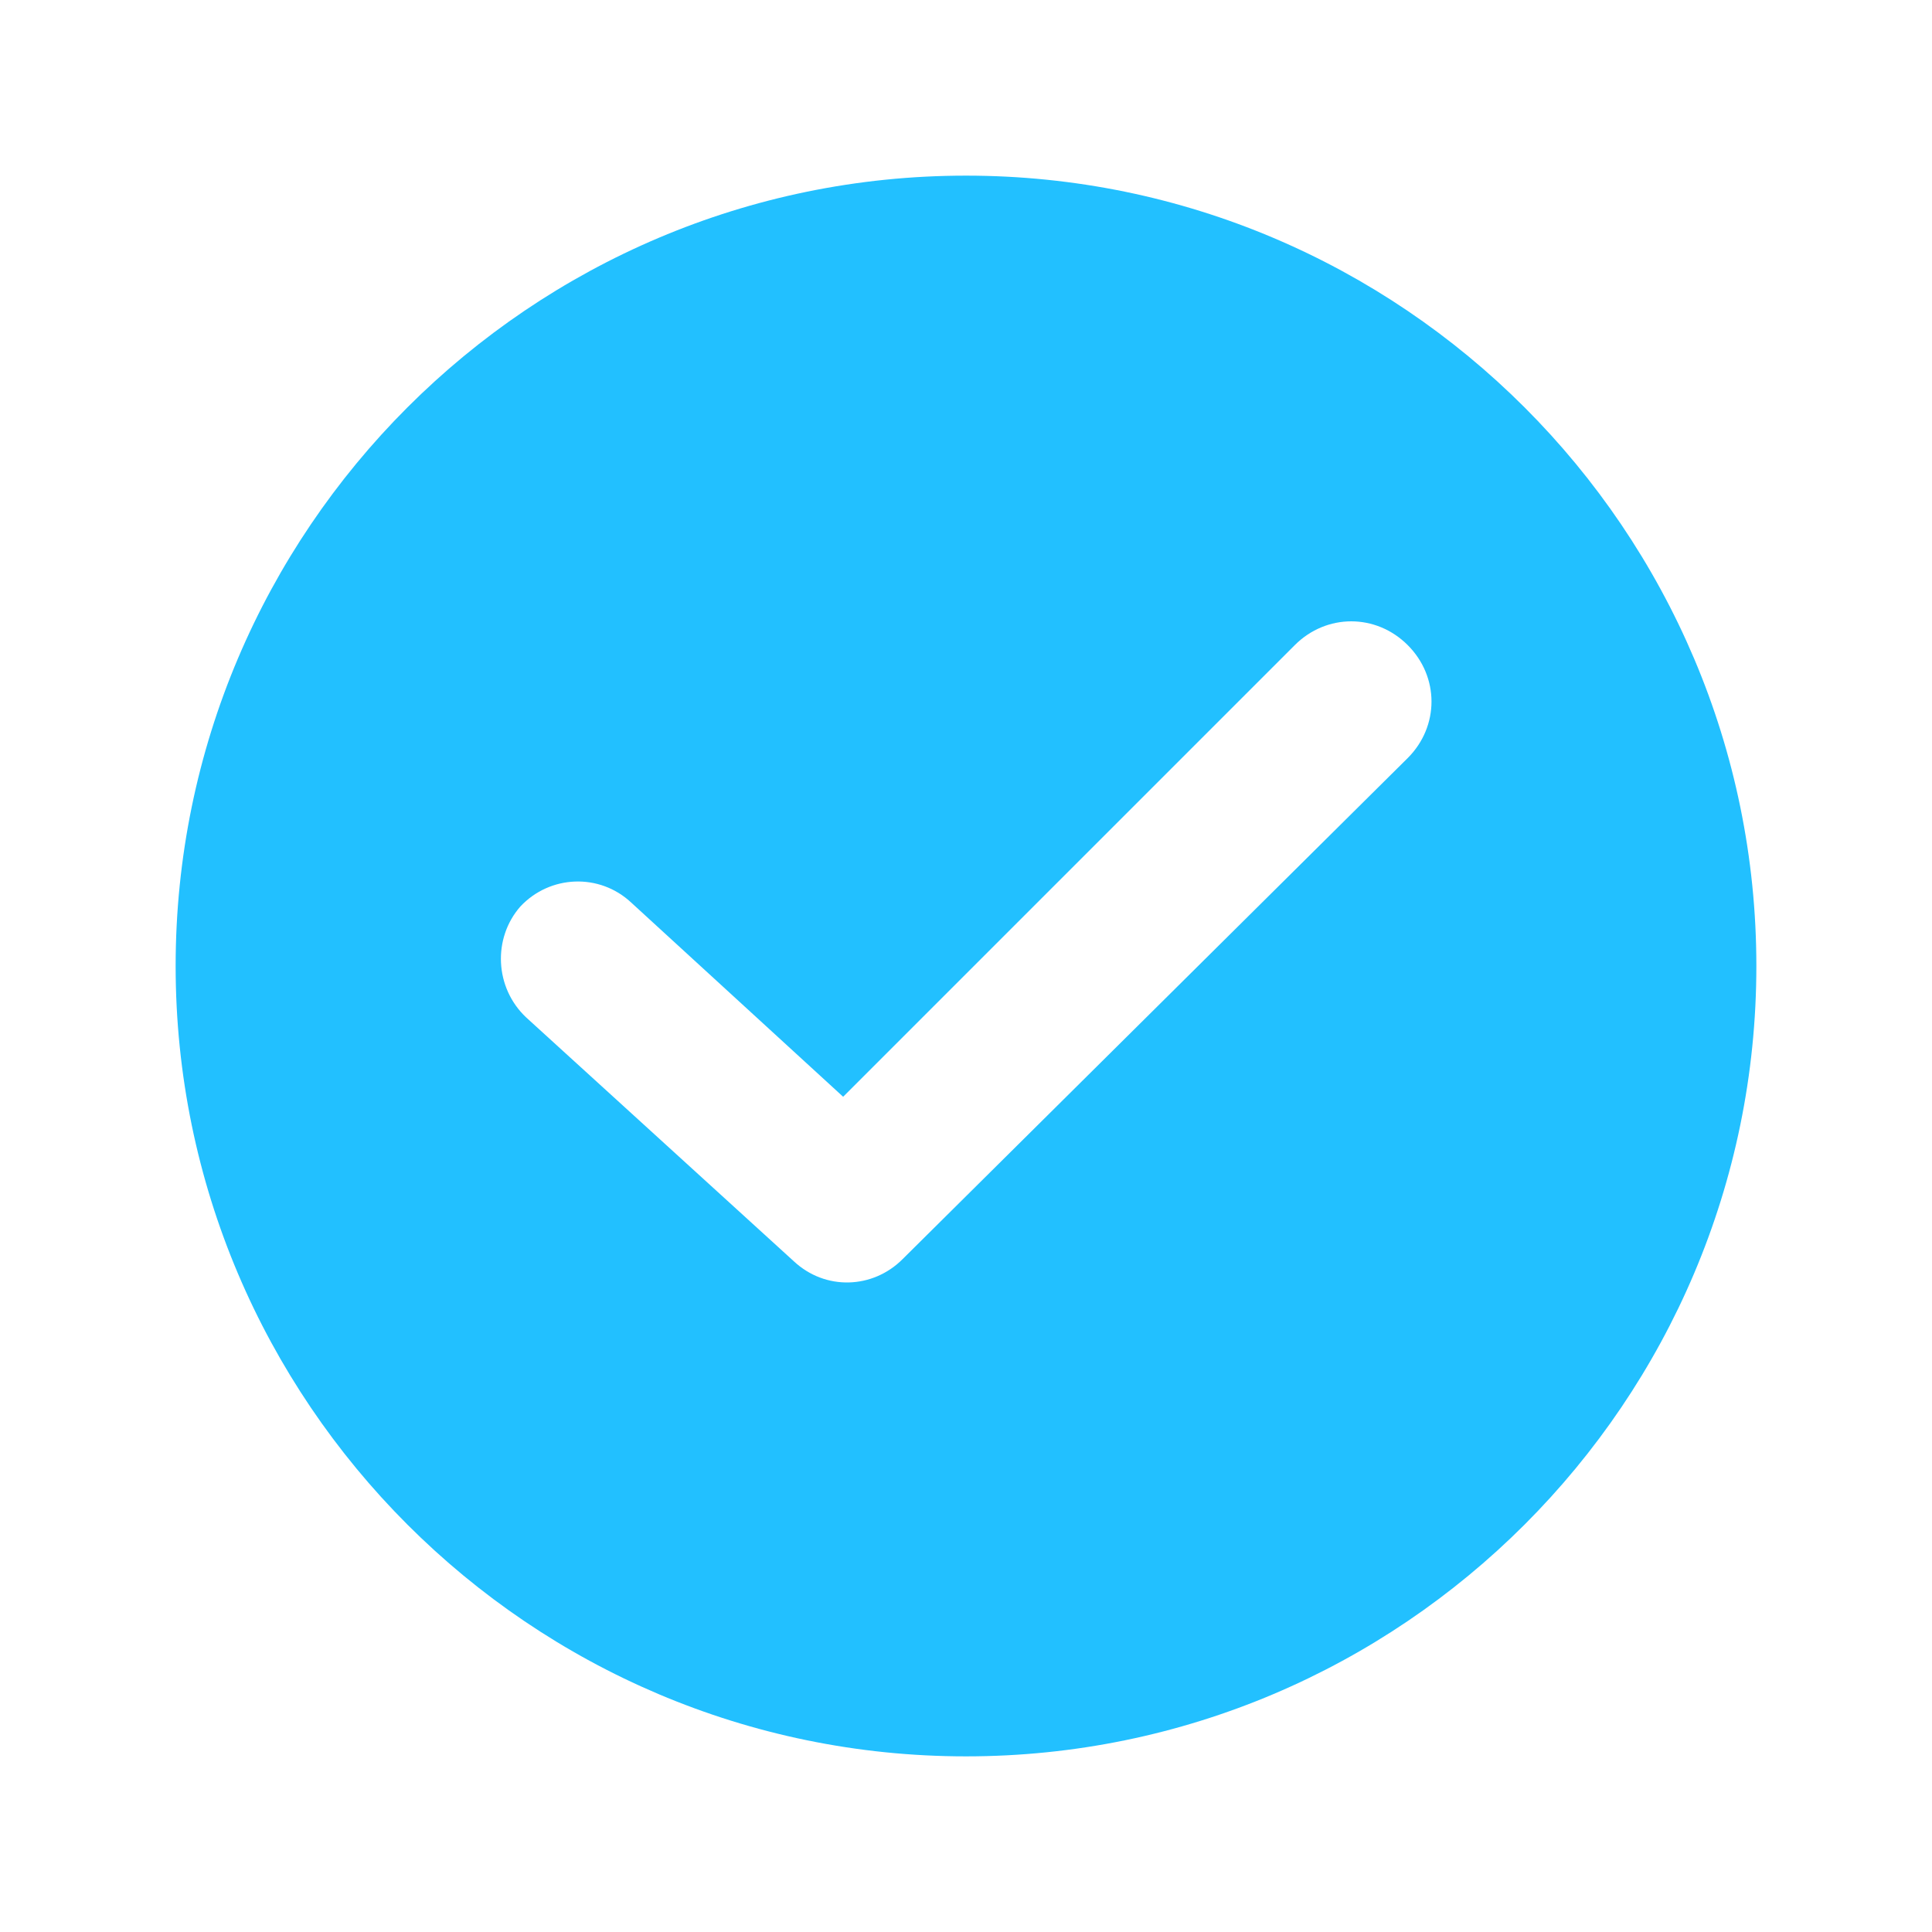
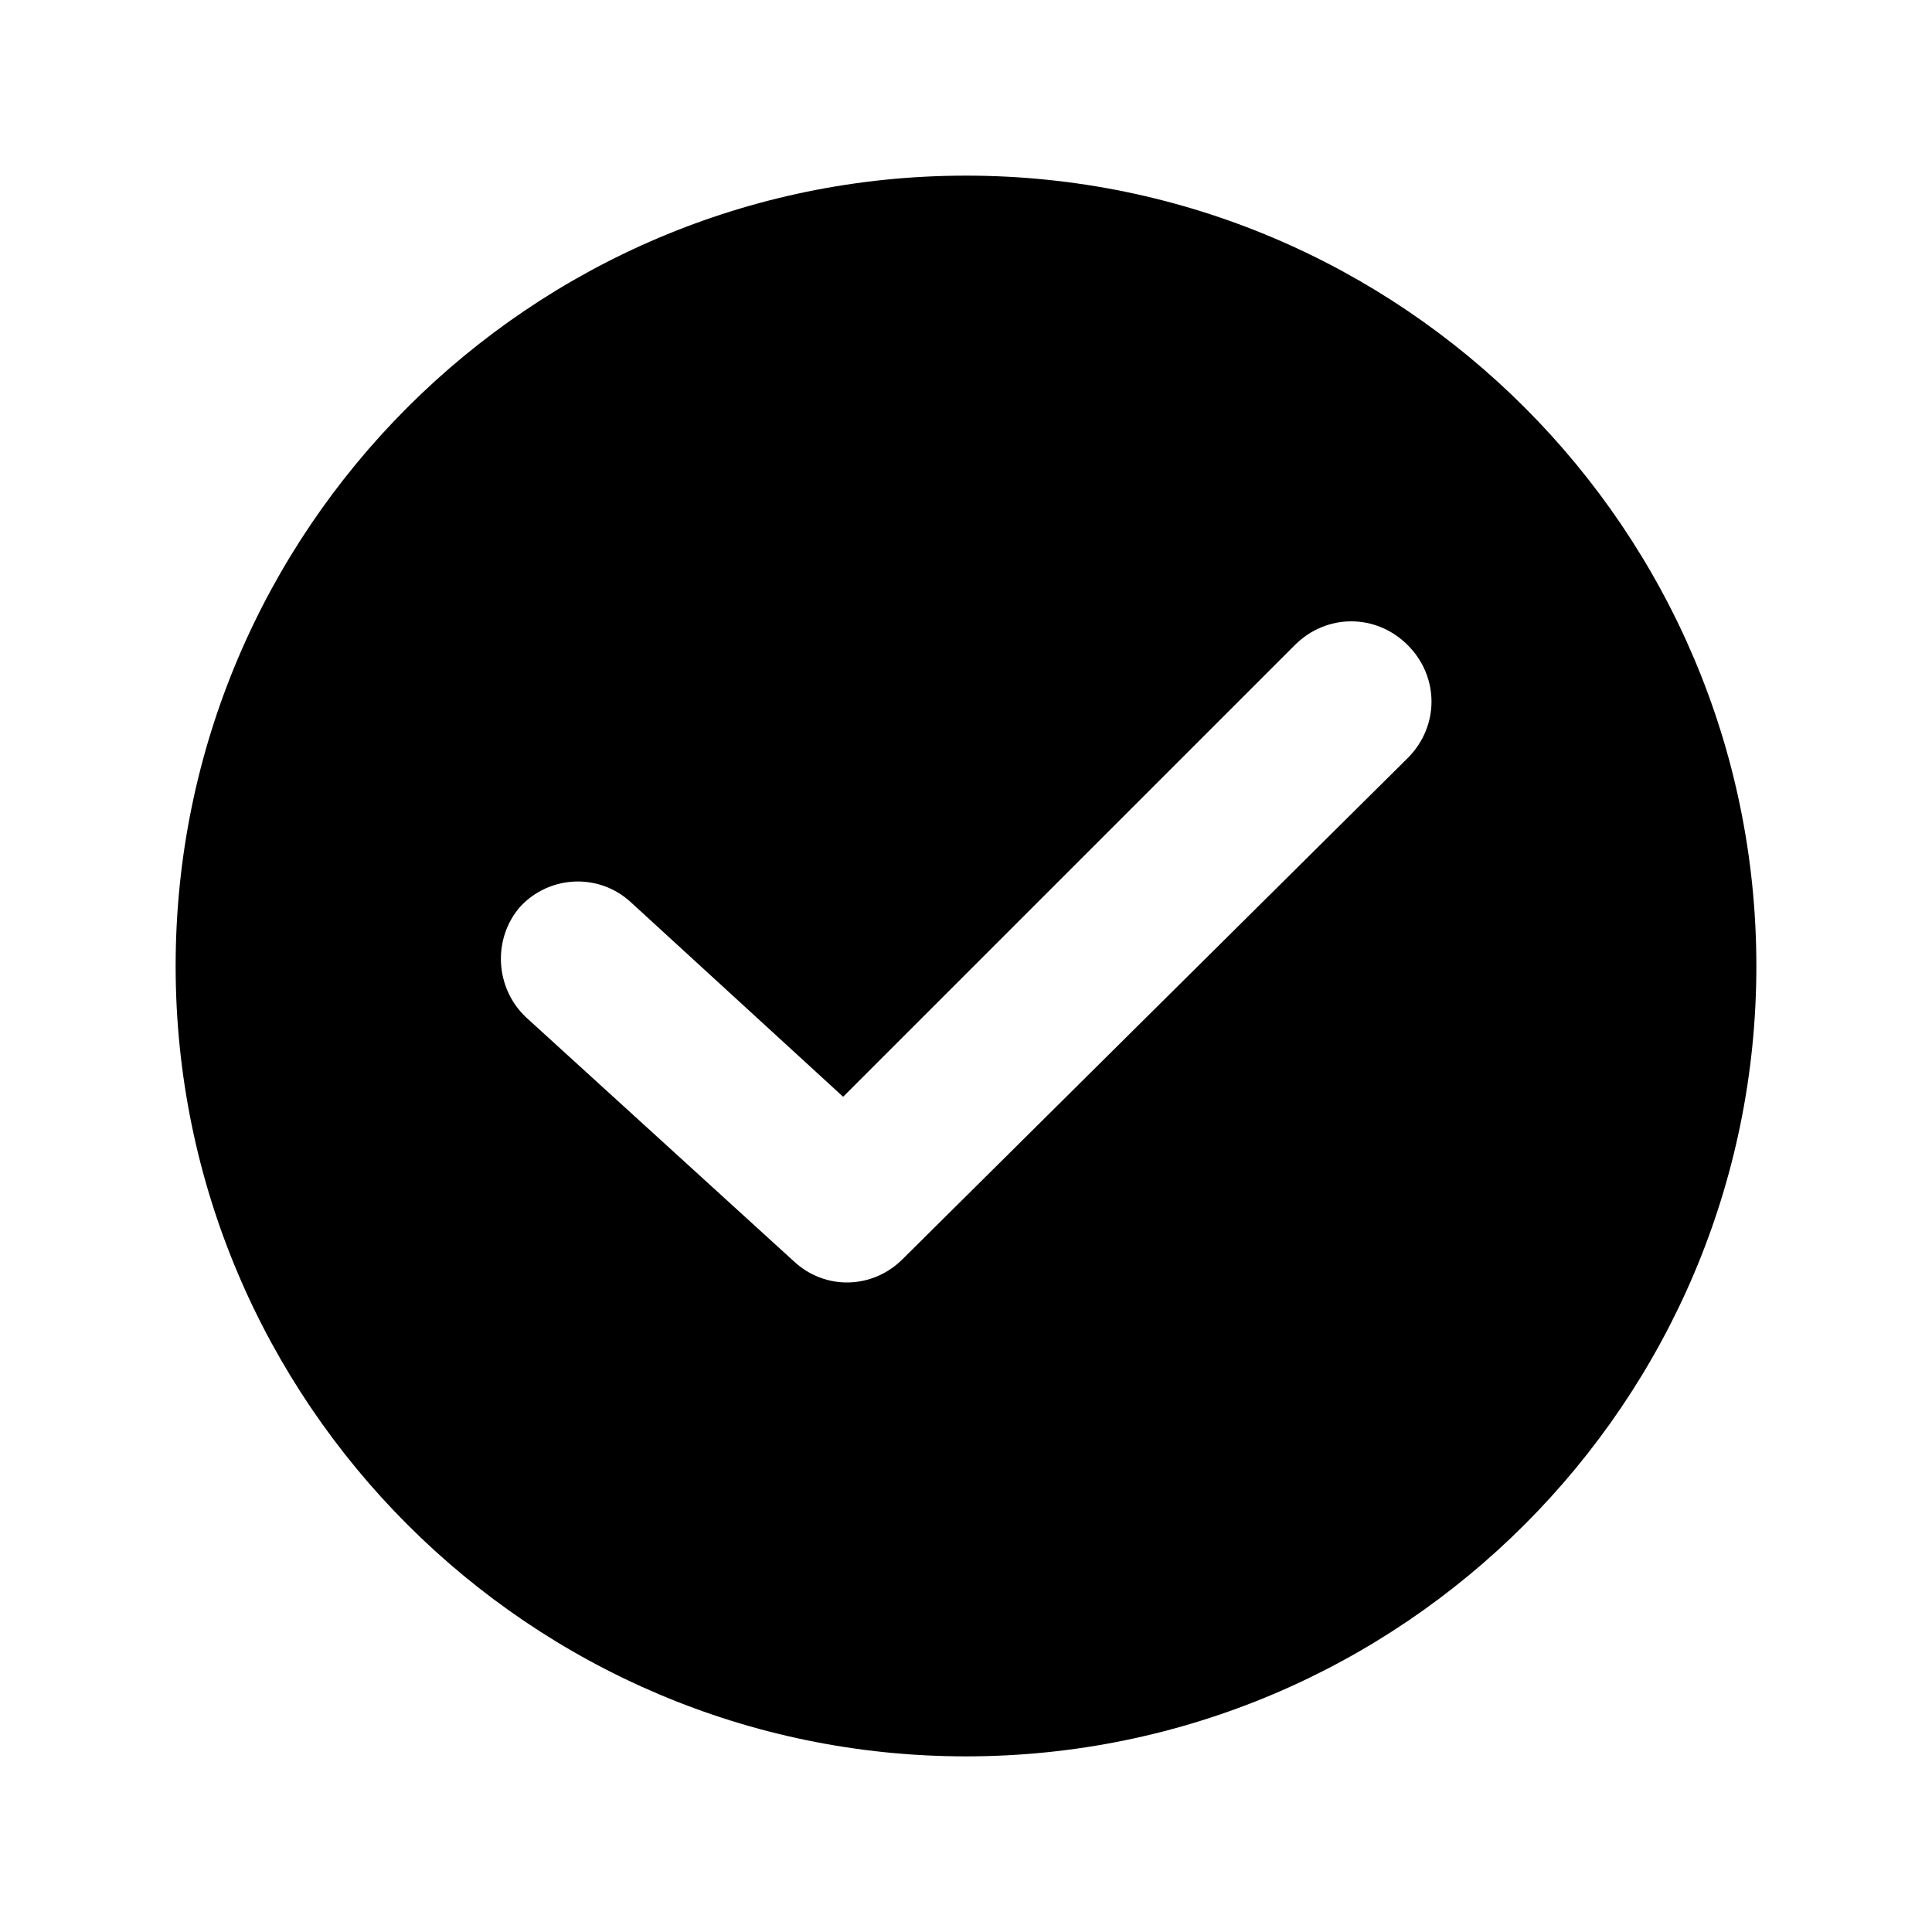
<svg xmlns="http://www.w3.org/2000/svg" width="22" height="22" viewBox="0 0 22 22" fill="none">
-   <path d="M11 2C6.038 2 2 6.038 2 11C2 15.962 6.038 20 11 20C15.962 20 20 15.962 20 11C20 6.038 15.962 2 11 2ZM16.03 8.632L10.278 14.338C9.94 14.677 9.399 14.699 9.038 14.361L5.992 11.586C5.632 11.248 5.609 10.684 5.925 10.323C6.263 9.962 6.827 9.94 7.188 10.278L9.601 12.489L14.744 7.346C15.105 6.985 15.669 6.985 16.03 7.346C16.391 7.707 16.391 8.271 16.03 8.632Z" fill="#22C0FF" />
+   <path d="M11 2C6.038 2 2 6.038 2 11C2 15.962 6.038 20 11 20C15.962 20 20 15.962 20 11C20 6.038 15.962 2 11 2ZM16.03 8.632L10.278 14.338C9.94 14.677 9.399 14.699 9.038 14.361L5.992 11.586C5.632 11.248 5.609 10.684 5.925 10.323C6.263 9.962 6.827 9.94 7.188 10.278L9.601 12.489L14.744 7.346C15.105 6.985 15.669 6.985 16.03 7.346C16.391 7.707 16.391 8.271 16.03 8.632Z" fill="currentColor" />
</svg>
